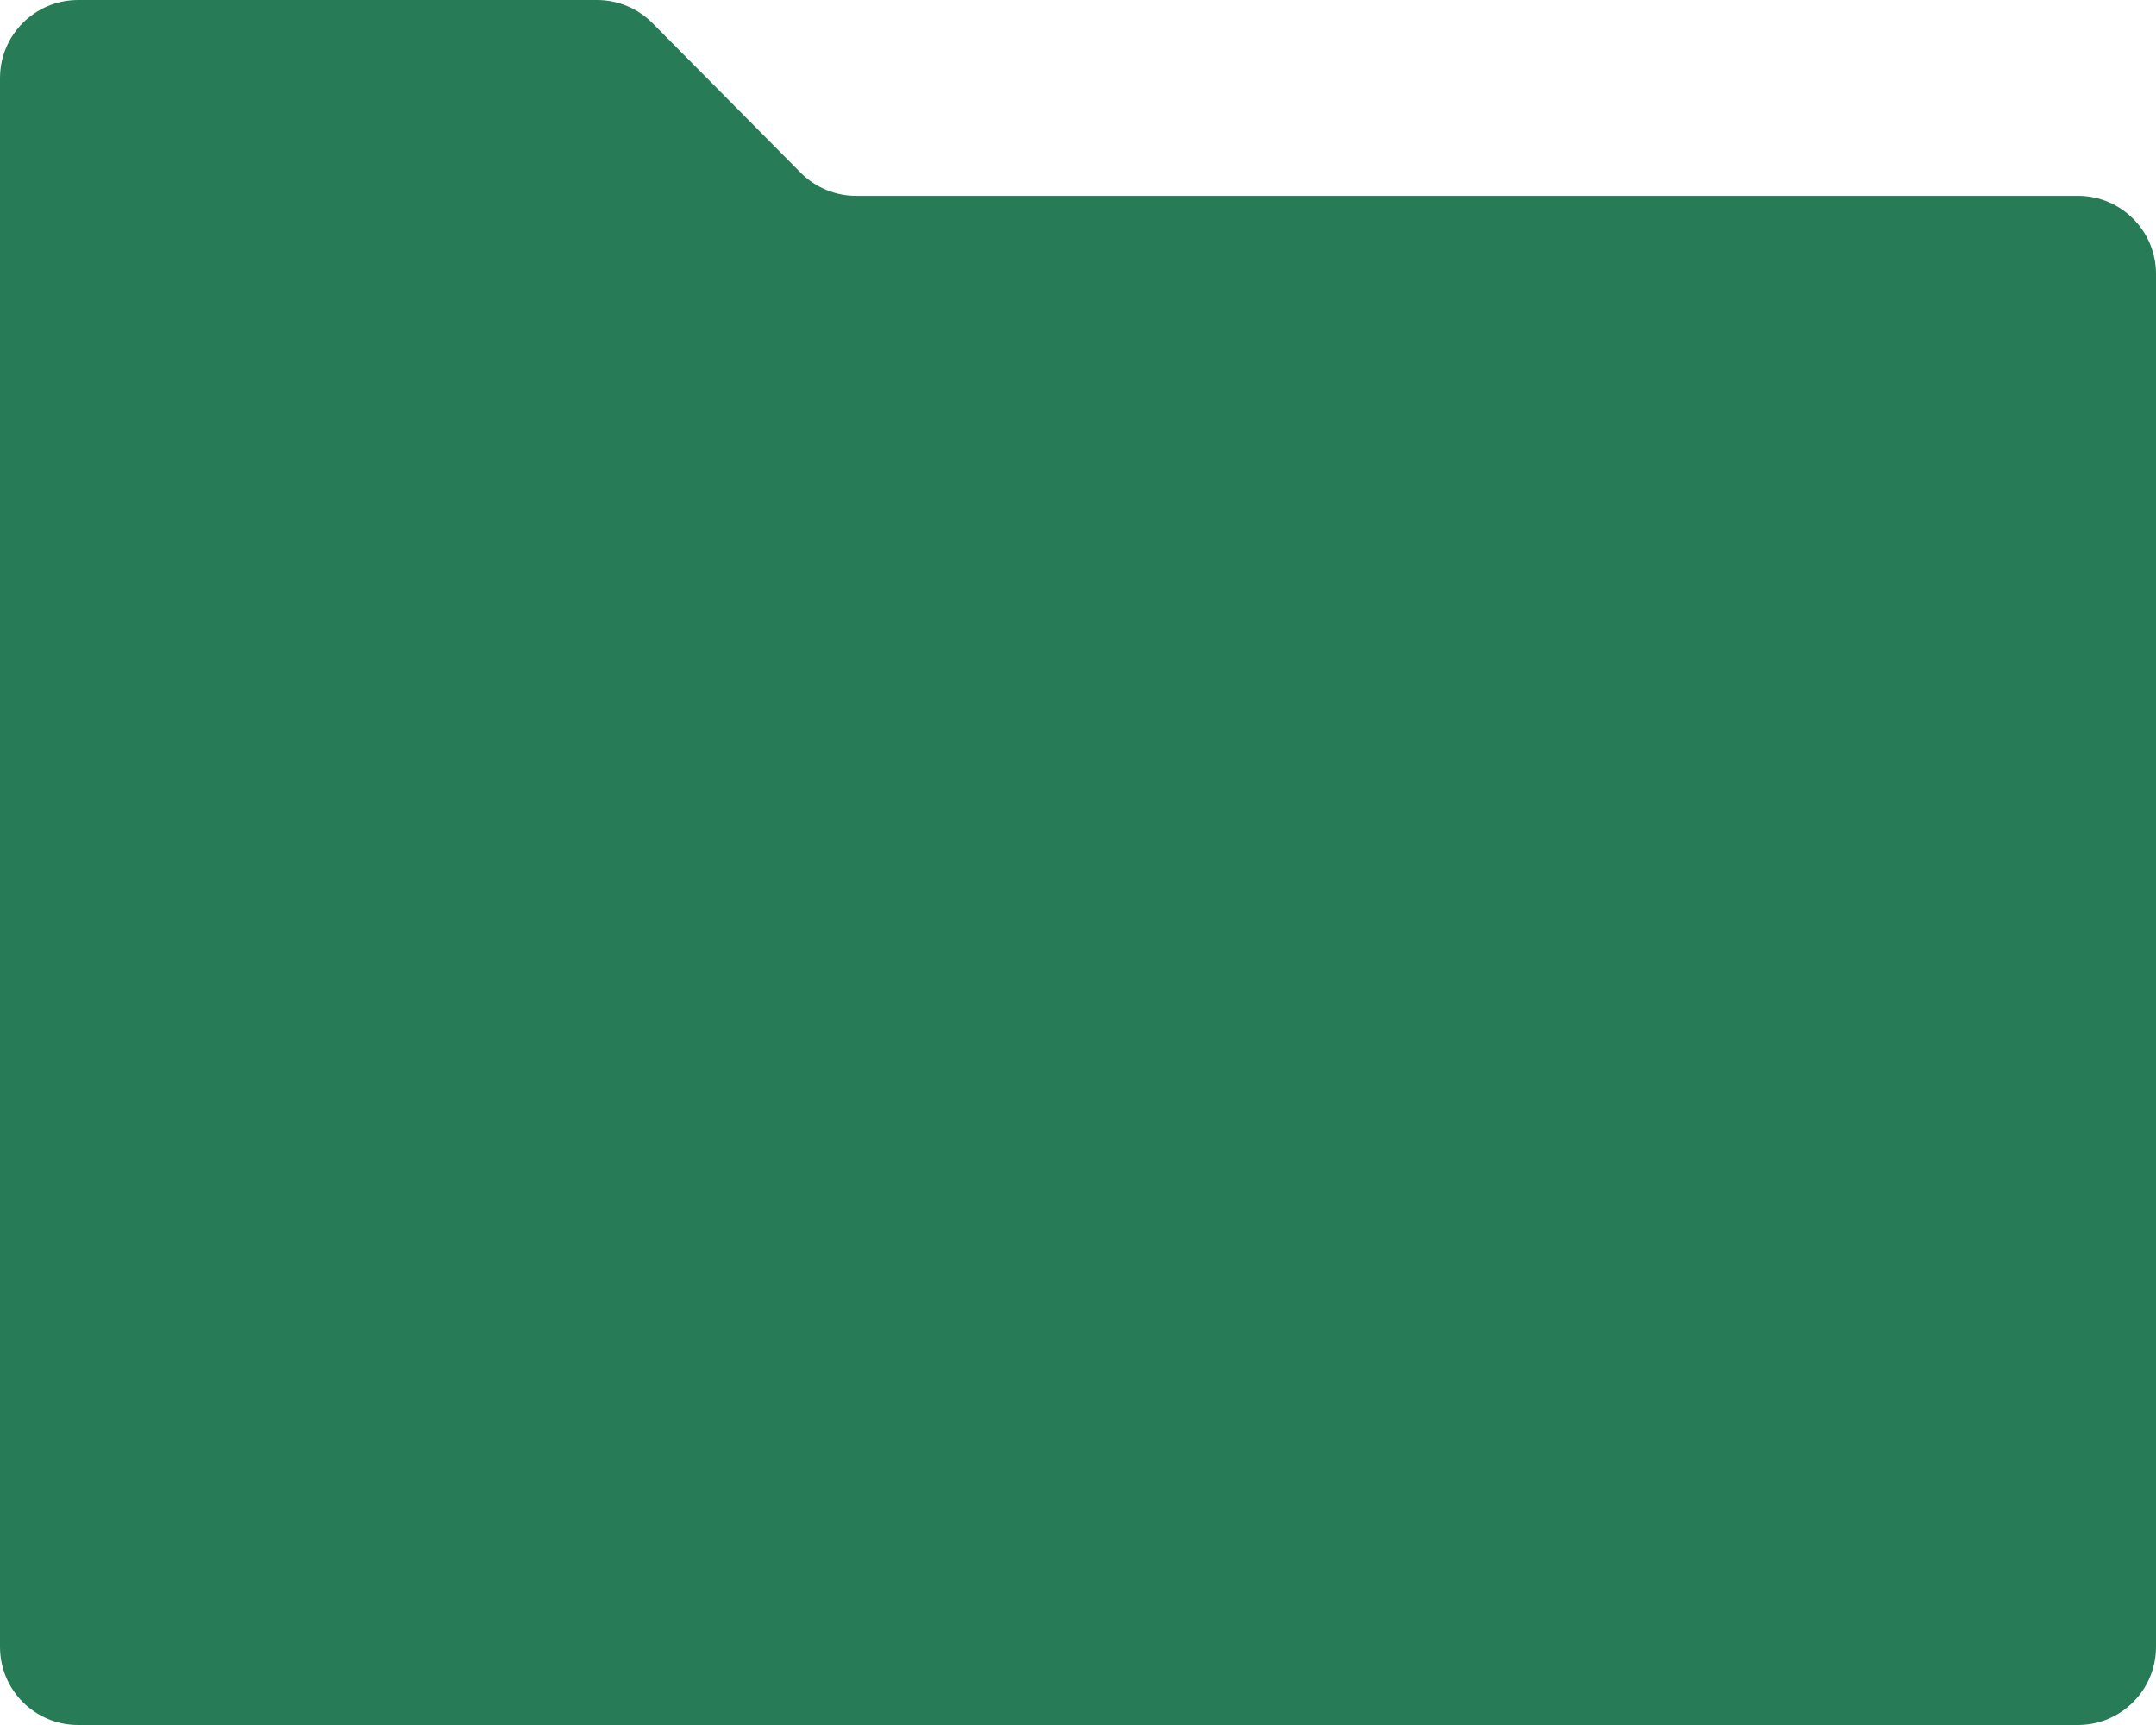
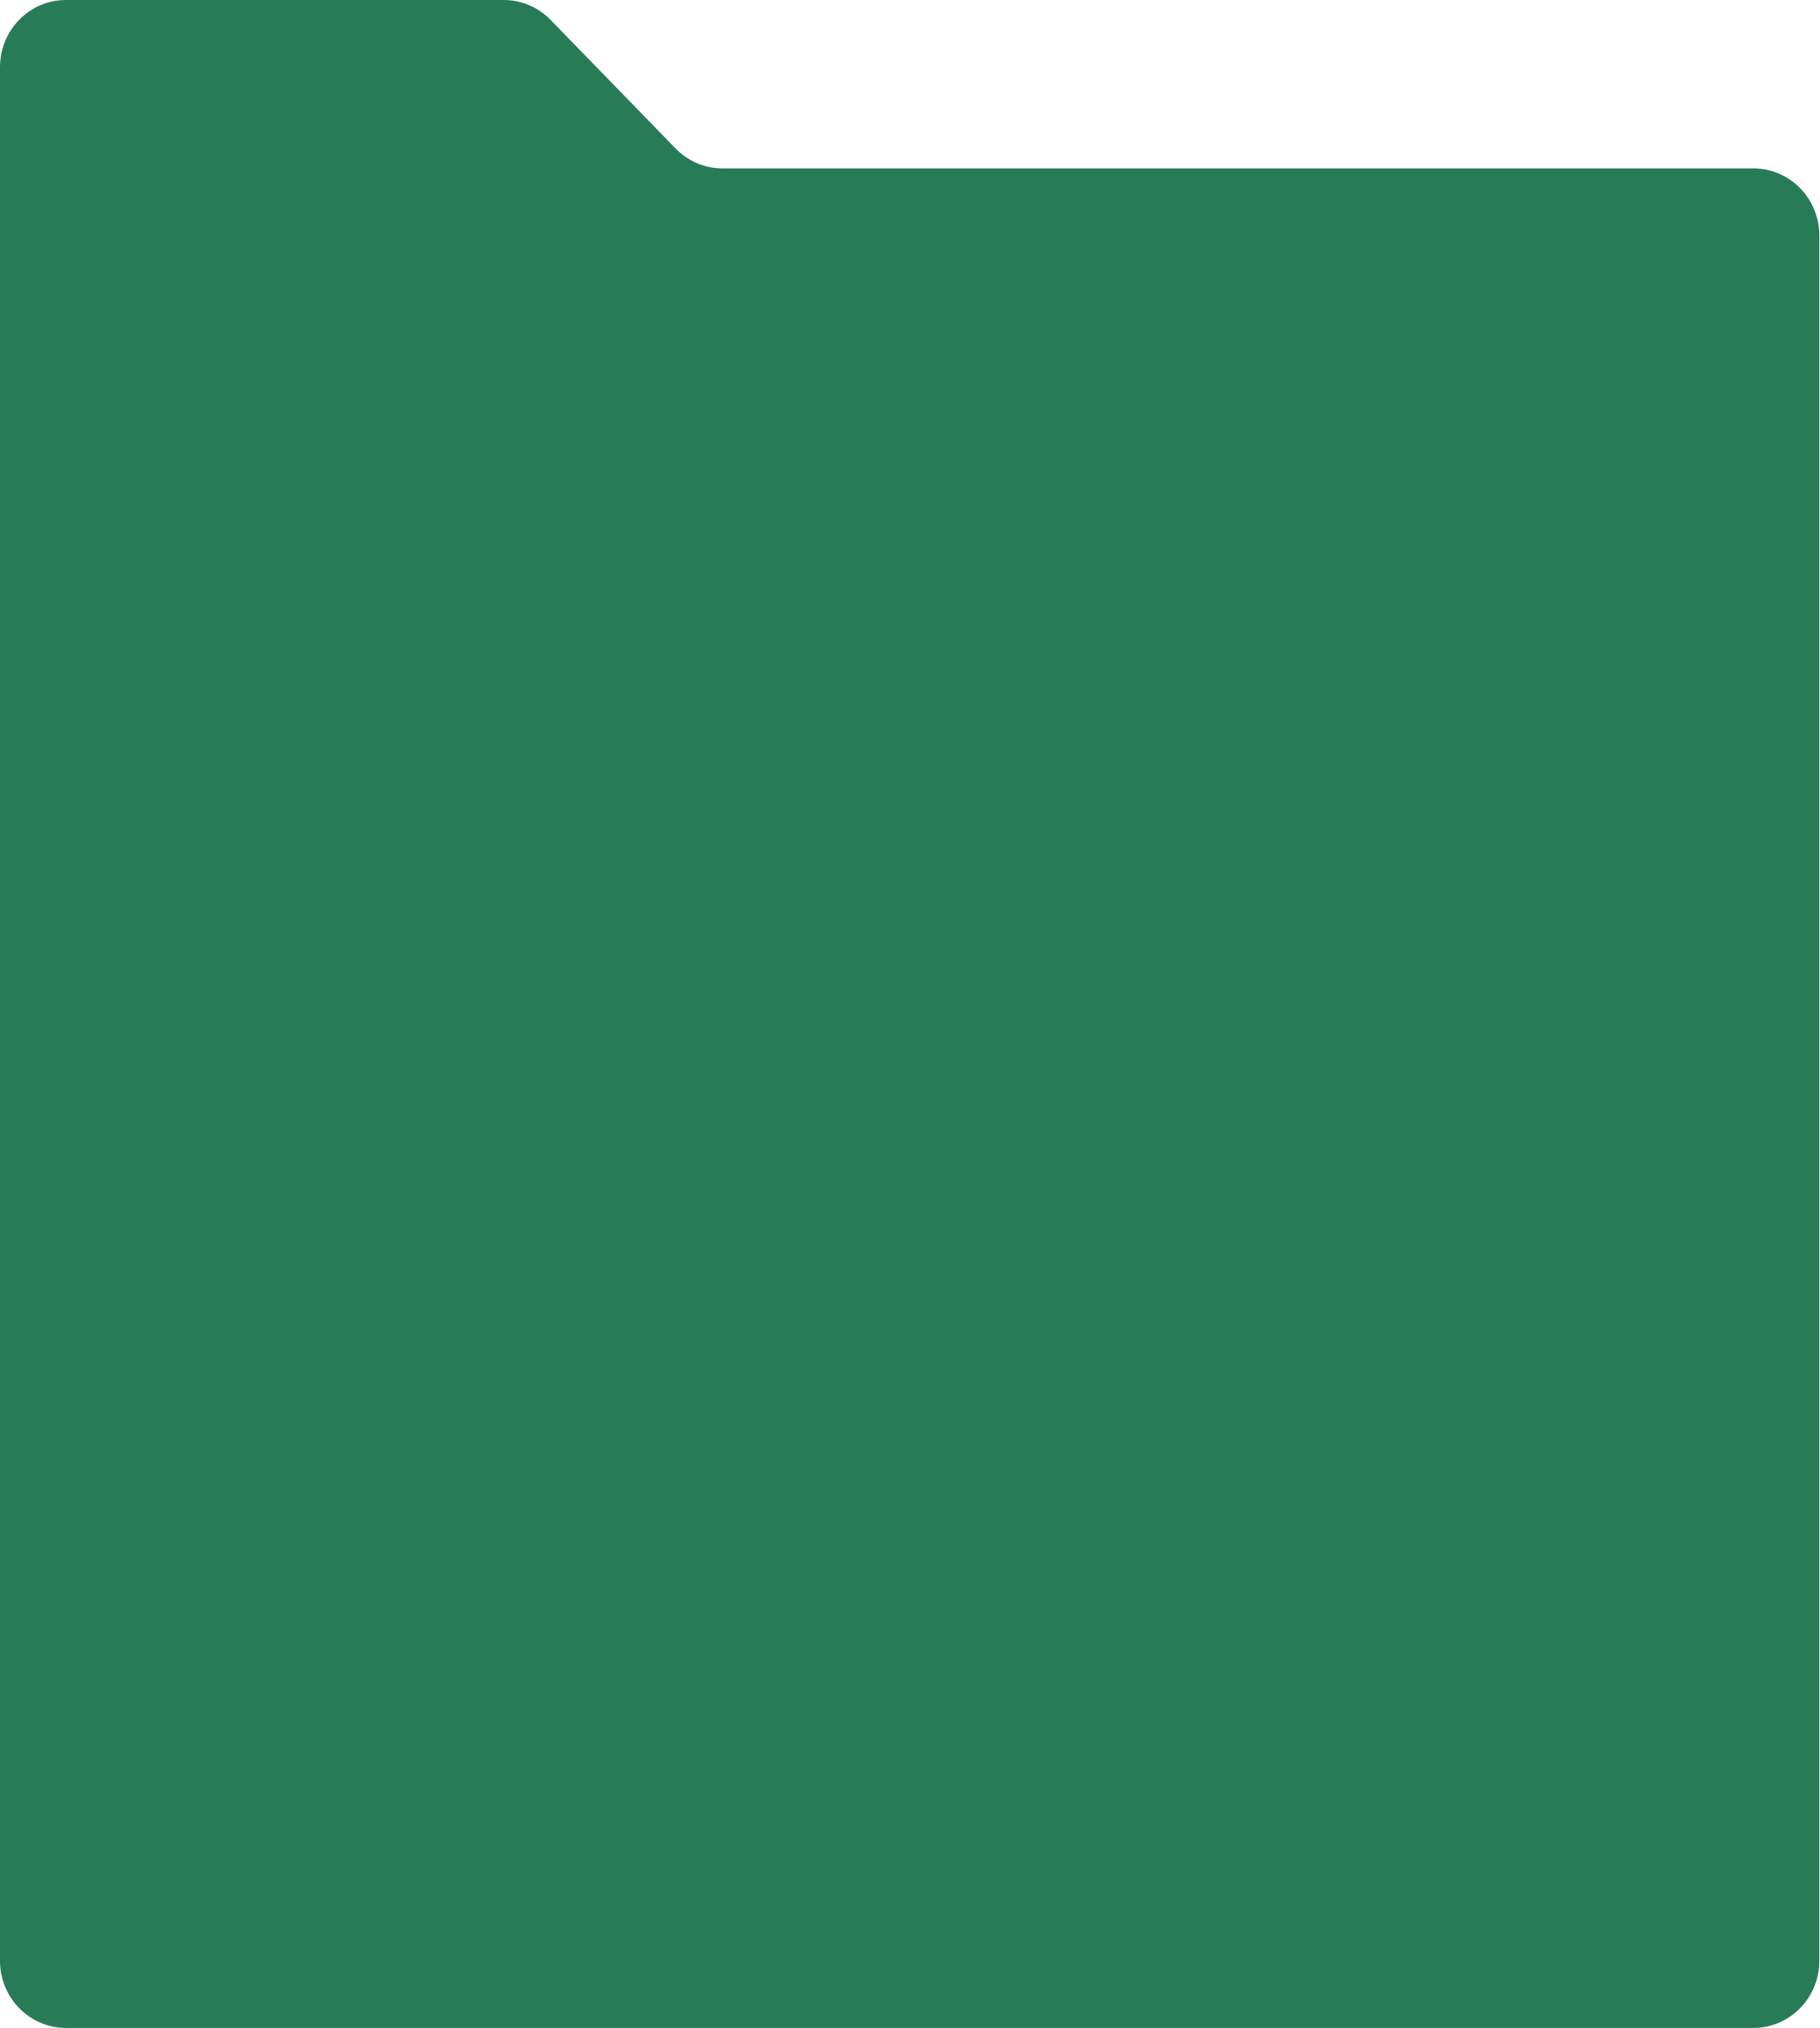
- <svg xmlns="http://www.w3.org/2000/svg" width="1380" height="1104" viewBox="0 0 1380 1104" fill="none">
-   <path d="M0 50C0 22.386 22.386 0 50 0H382.116C395.456 0 408.242 5.33 417.632 14.806L512.488 110.528C521.878 120.003 534.664 125.333 548.004 125.333H1330C1357.61 125.333 1380 147.719 1380 175.333V1054C1380 1081.61 1357.61 1104 1330 1104H50C22.386 1104 0 1081.61 0 1054V50Z" fill="#277C57" />
+ <svg xmlns="http://www.w3.org/2000/svg" width="1380" height="1538" viewBox="0 0 1380 1538" fill="none">
+   <path d="M0 50.951C0 22.812 22.386 0 50 0H382.116C395.456 0 408.242 5.432 417.632 15.087L512.488 112.63C521.878 122.286 534.664 127.717 548.004 127.717H1330C1357.61 127.717 1380 150.529 1380 178.668V1487C1380 1515.14 1357.61 1537.95 1330 1537.95H50C22.386 1537.95 0 1515.14 0 1487V50.951Z" fill="#277C57" />
</svg>
